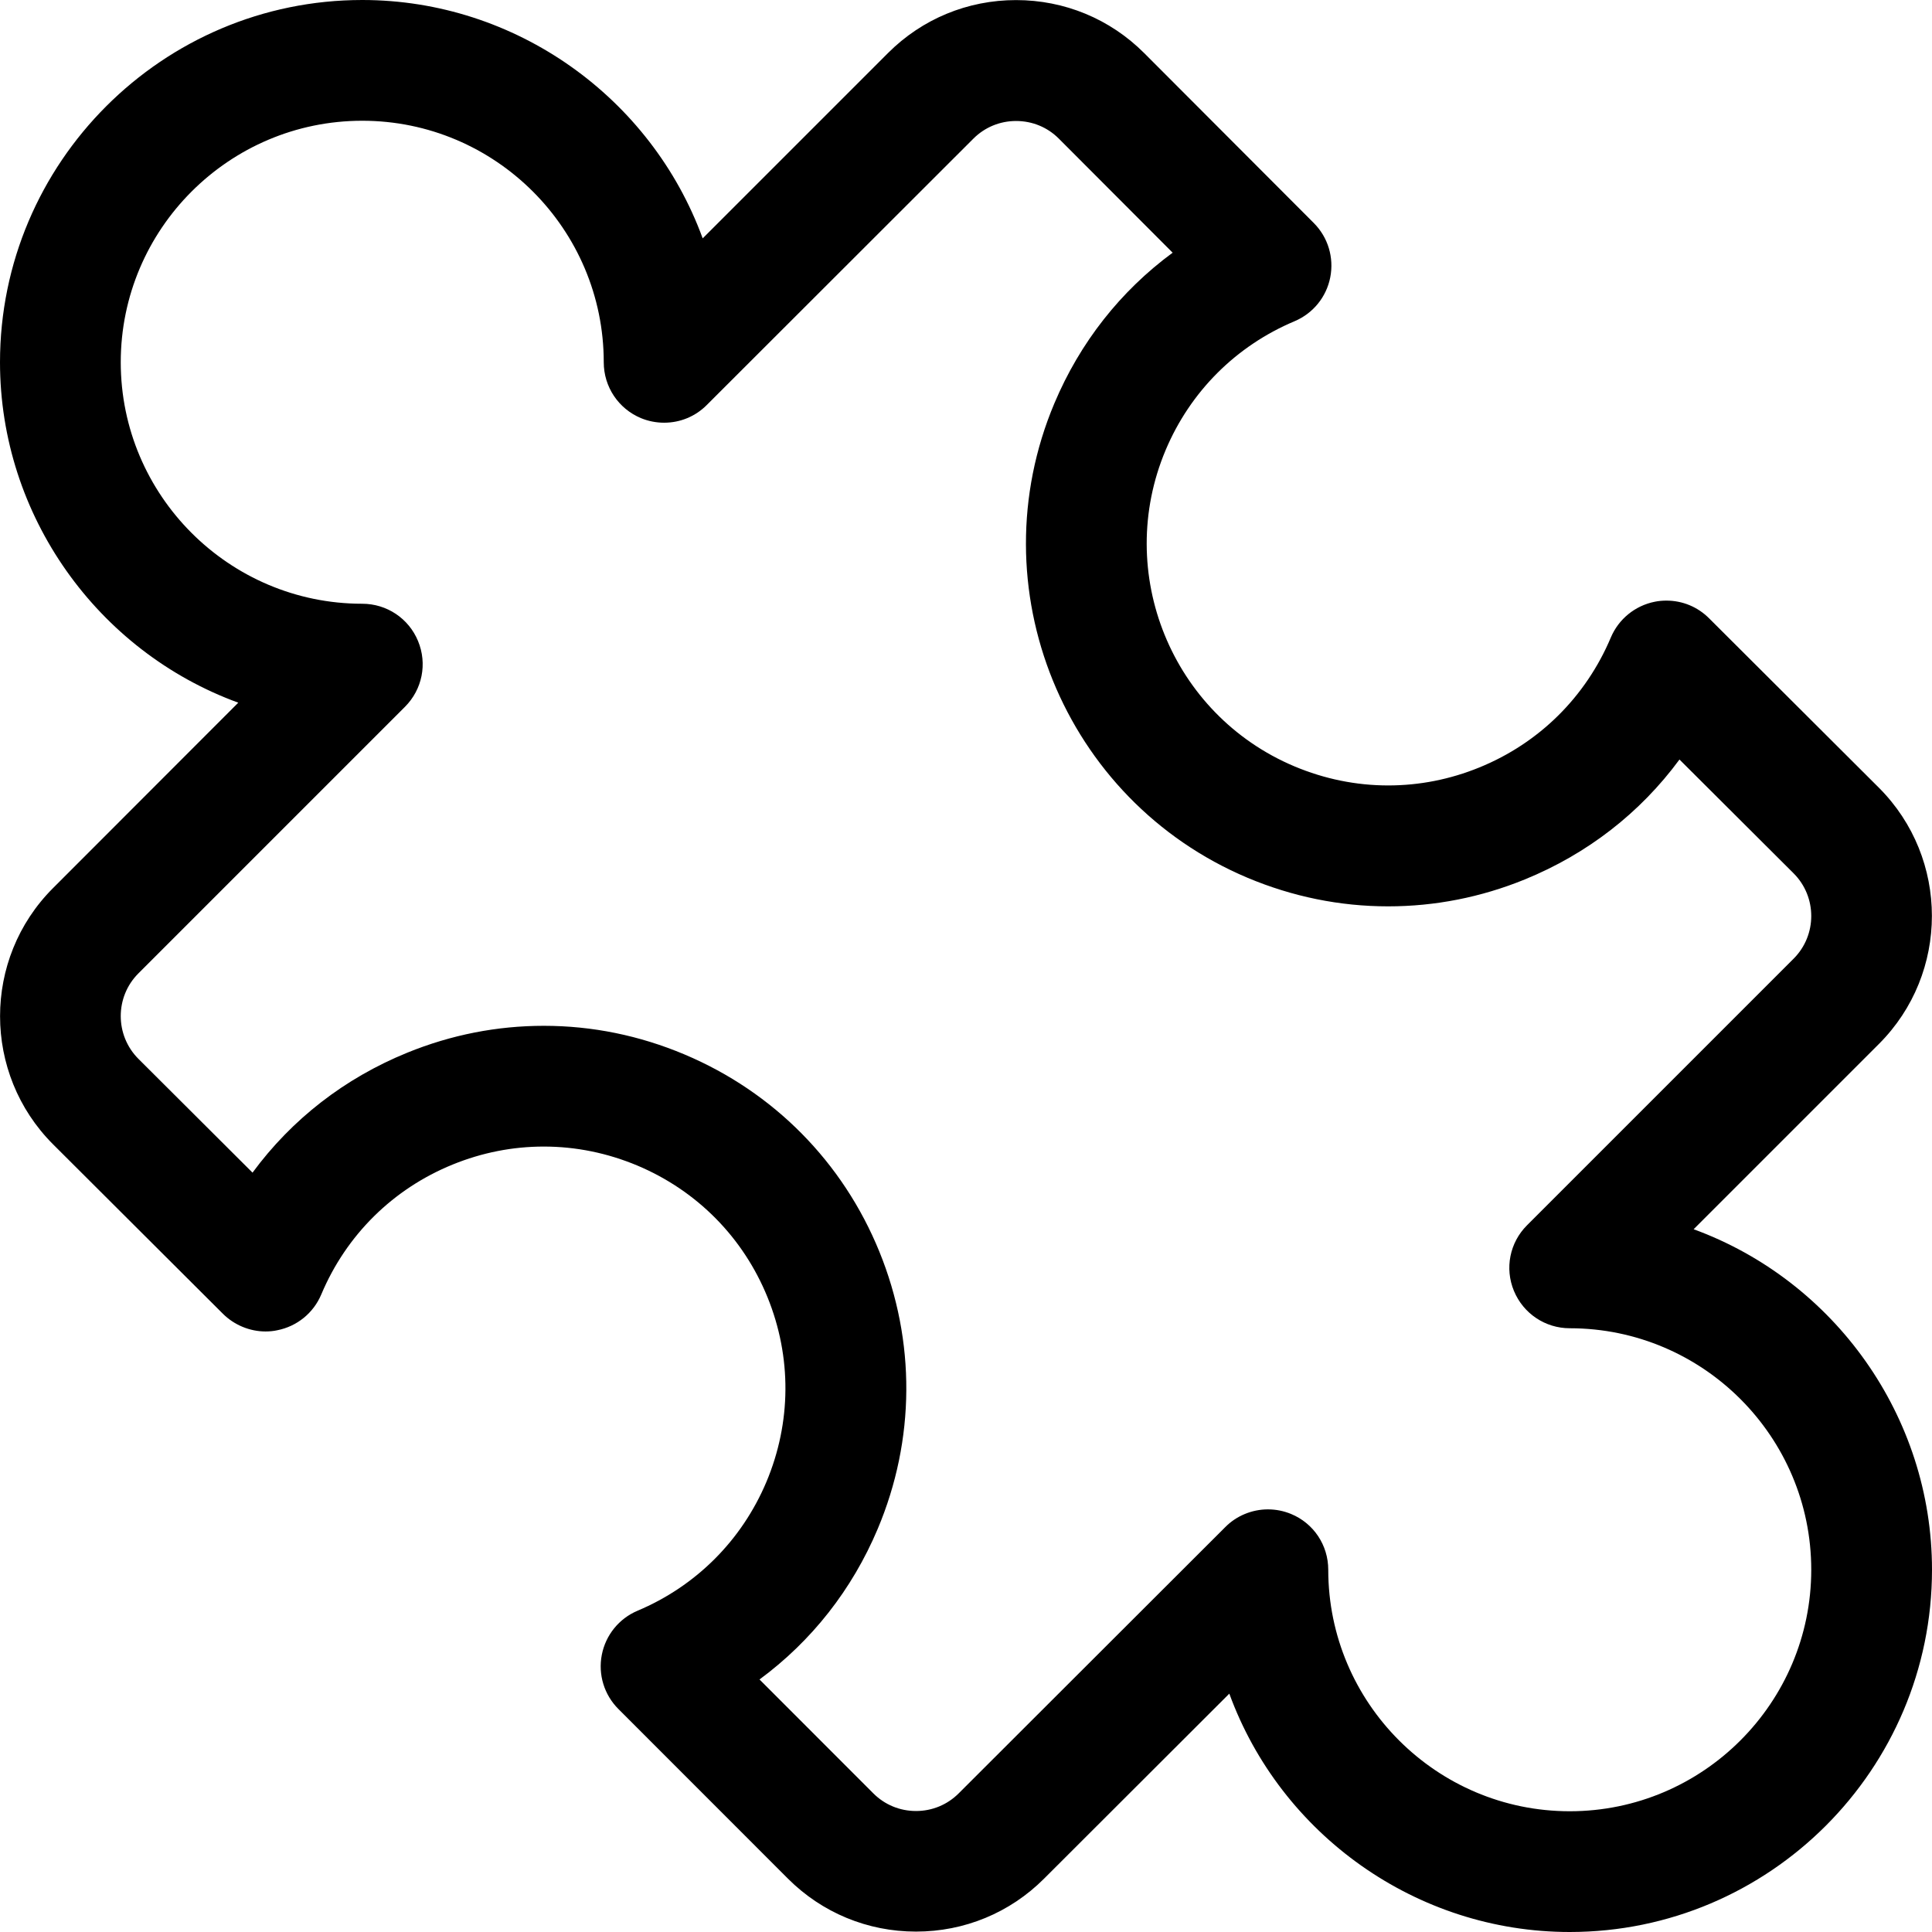
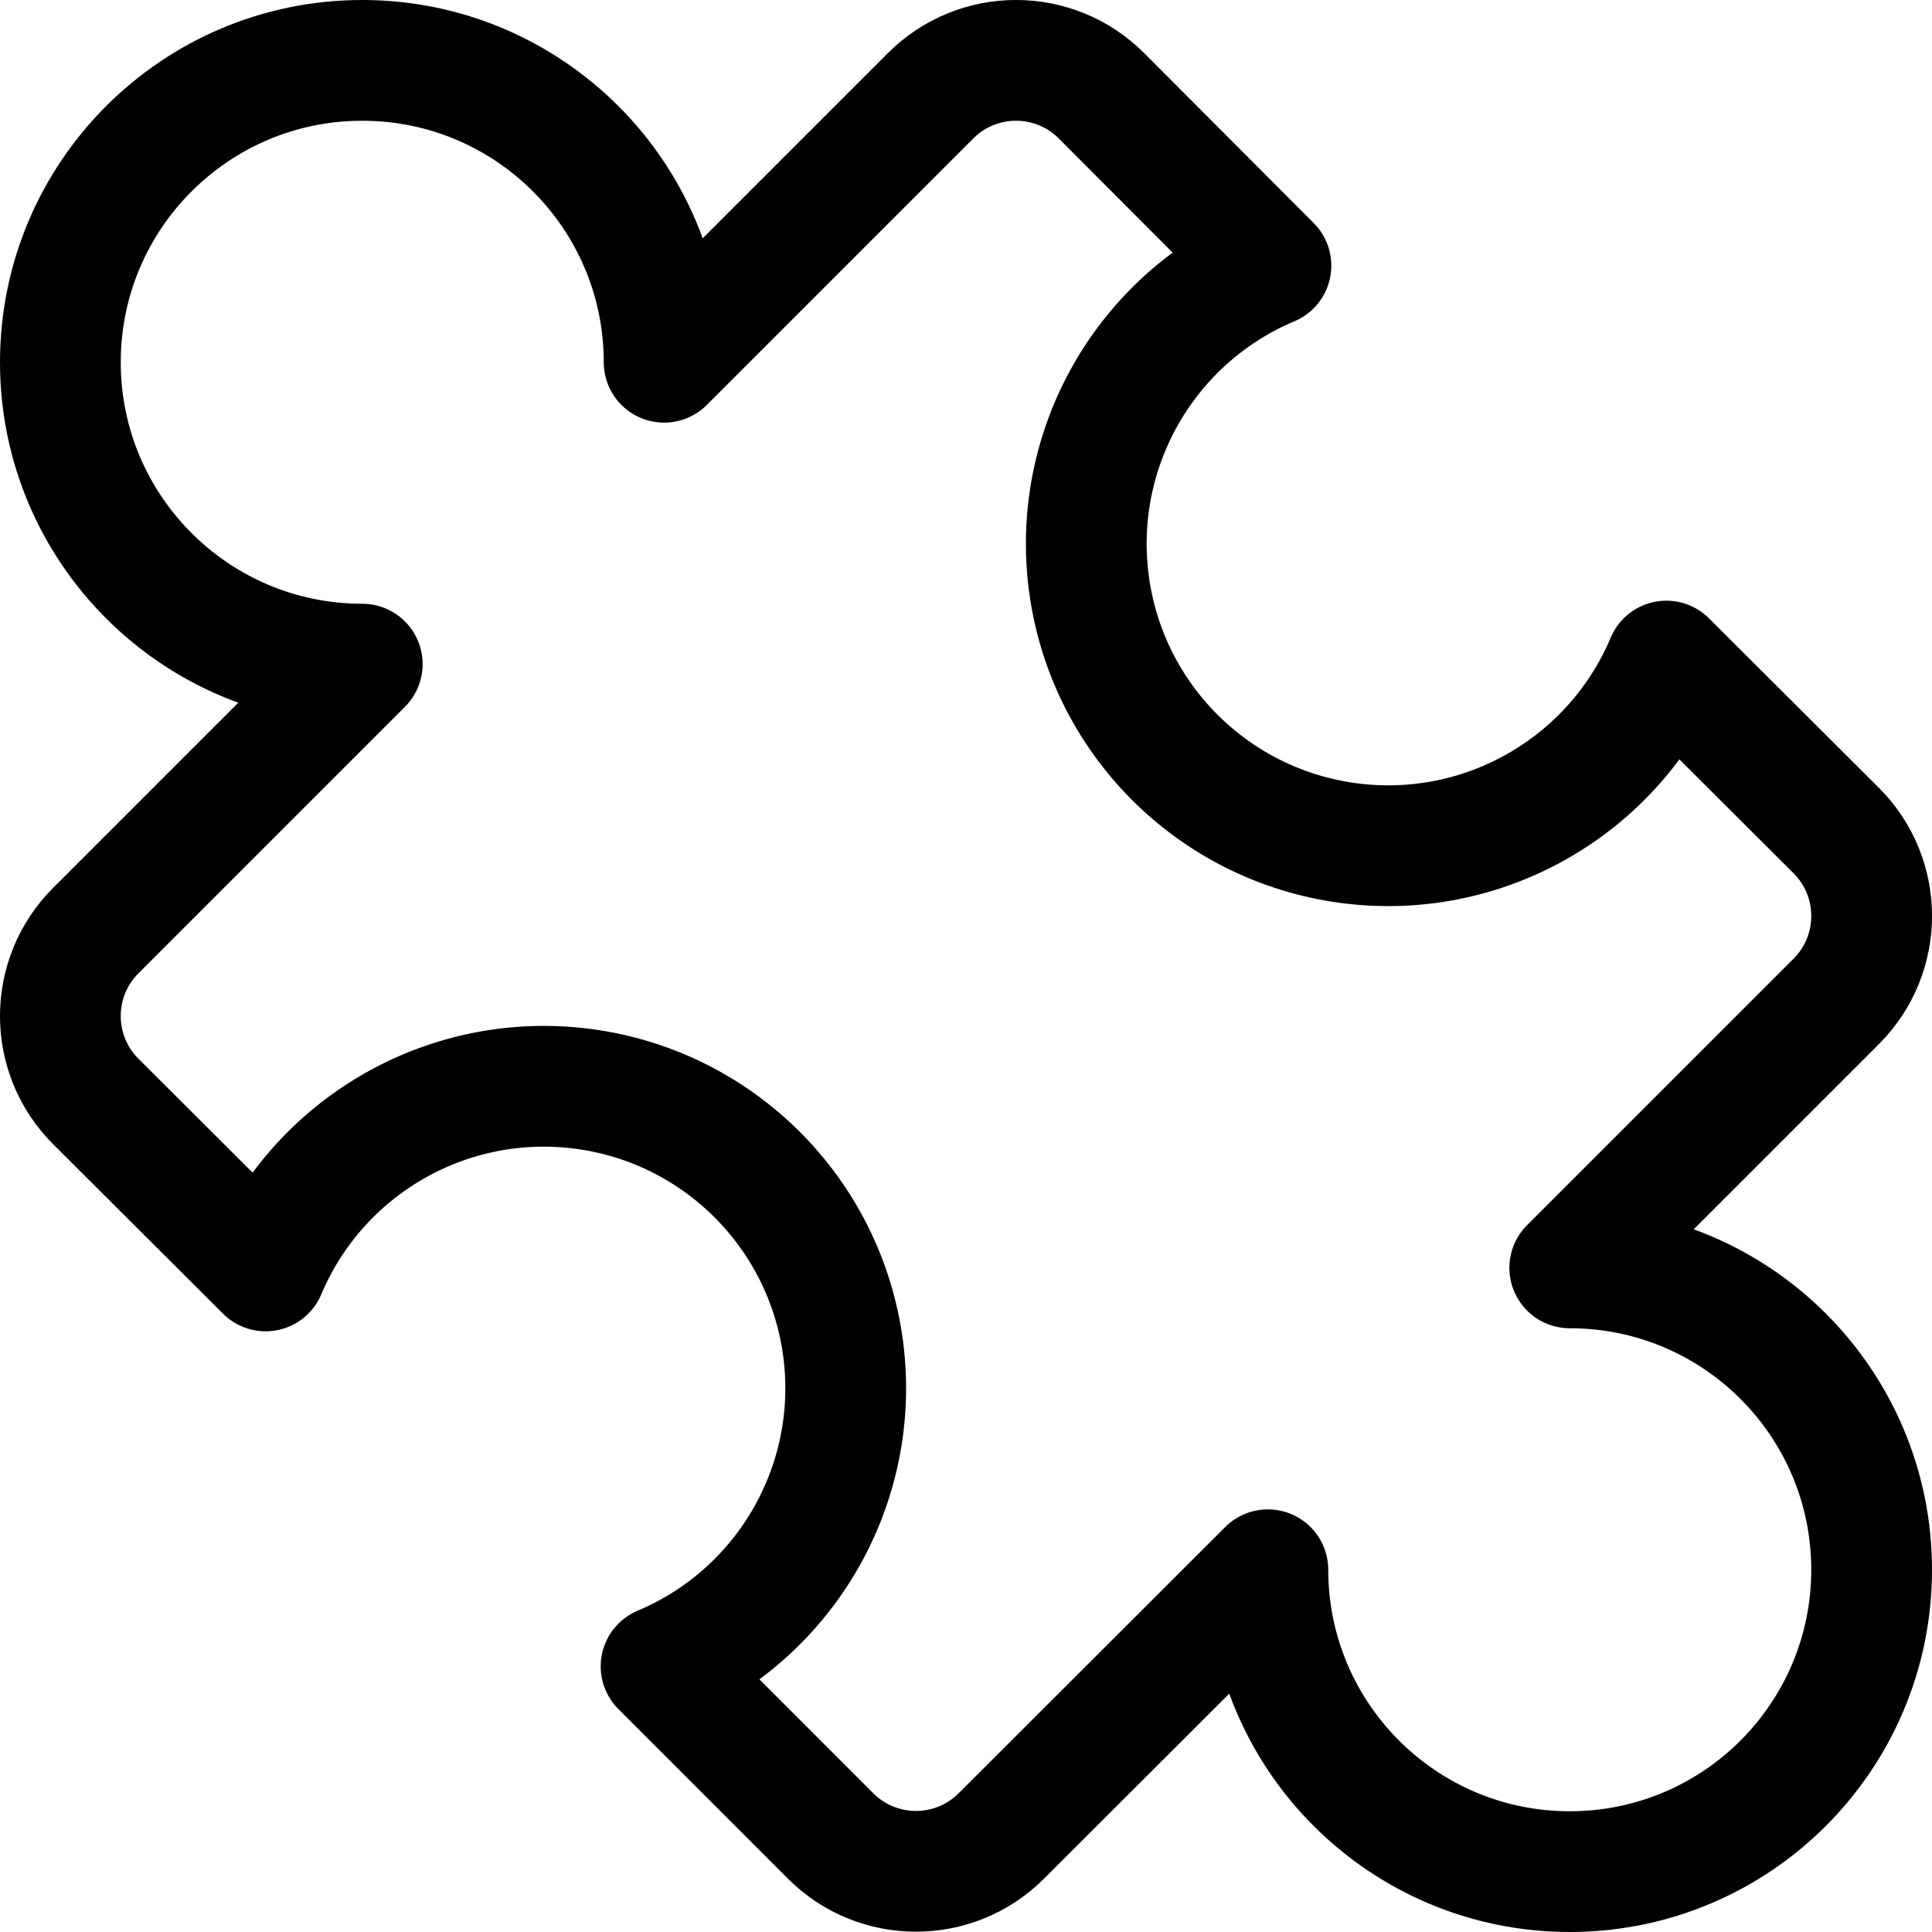
- <svg xmlns="http://www.w3.org/2000/svg" version="1.1" id="Layer_1" x="0px" y="0px" viewBox="0 0 24 24" style="enable-background:new 0 0 24 24;" xml:space="preserve">
-   <g>
-     <path d="M19.5,24c-1.906,0-3.591-1.212-4.229-2.961l-2.302,2.299c-0.424,0.424-0.989,0.657-1.59,0.657s-1.167-0.234-1.591-0.658   L7.682,21.23c-0.177-0.177-0.254-0.429-0.206-0.674c0.048-0.245,0.214-0.45,0.444-0.547c0.726-0.306,1.294-0.874,1.6-1.599   c0.311-0.739,0.316-1.554,0.014-2.296s-0.875-1.322-1.614-1.634c-0.374-0.157-0.766-0.237-1.165-0.237   c-0.387,0-0.767,0.075-1.131,0.223c-0.742,0.302-1.322,0.875-1.633,1.614c-0.097,0.231-0.302,0.397-0.547,0.445   c-0.045,0.01-0.095,0.015-0.145,0.015c-0.196,0-0.389-0.08-0.529-0.219l-2.111-2.106c-0.877-0.877-0.878-2.305-0.001-3.182   L2.96,8.729C1.212,8.091,0,6.406,0,4.5C0,2.019,2.019,0,4.5,0c1.906,0,3.59,1.212,4.229,2.961l2.302-2.302   c0.424-0.424,0.989-0.658,1.591-0.658c0.602,0,1.167,0.234,1.591,0.658l2.107,2.111c0.177,0.177,0.253,0.429,0.205,0.675   c-0.048,0.245-0.214,0.449-0.445,0.546c-0.726,0.306-1.294,0.874-1.6,1.6c-0.642,1.524,0.075,3.287,1.6,3.929   c0.374,0.157,0.766,0.237,1.165,0.237c0.387,0,0.768-0.075,1.131-0.223c0.742-0.302,1.322-0.875,1.634-1.614   c0.097-0.23,0.301-0.396,0.546-0.445c0.048-0.01,0.097-0.014,0.145-0.014c0.2,0,0.388,0.078,0.529,0.219l2.111,2.106   c0.877,0.878,0.877,2.305,0,3.182l-2.302,2.302C22.788,15.91,24,17.594,24,19.5C24,21.981,21.981,24,19.5,24z M15.75,18.75   c0.099,0,0.196,0.019,0.288,0.057c0.281,0.116,0.462,0.388,0.462,0.693c0,1.654,1.346,3,3,3s3-1.346,3-3s-1.346-3-3-3   c-0.304,0-0.576-0.182-0.693-0.463s-0.053-0.602,0.163-0.817l3.311-3.311c0.292-0.292,0.292-0.768,0-1.06l-1.418-1.414   c-0.488,0.663-1.145,1.173-1.922,1.49c-0.545,0.222-1.116,0.334-1.697,0.334c-0.6,0-1.188-0.12-1.747-0.355   c-2.286-0.964-3.363-3.608-2.399-5.894c0.318-0.755,0.821-1.394,1.469-1.871l-1.415-1.418c-0.141-0.141-0.329-0.218-0.53-0.218   c-0.201,0-0.389,0.078-0.53,0.219L8.78,5.031c-0.141,0.142-0.33,0.22-0.53,0.22c-0.099,0-0.196-0.019-0.288-0.057   C7.682,5.077,7.5,4.805,7.5,4.5c0-1.654-1.346-3-3-3s-3,1.346-3,3s1.346,3,3,3c0.305,0,0.577,0.182,0.693,0.463   C5.31,8.245,5.246,8.565,5.03,8.781l-3.311,3.311c-0.292,0.292-0.292,0.768,0,1.061l1.418,1.414   c0.488-0.663,1.144-1.173,1.922-1.49c0.545-0.222,1.115-0.334,1.697-0.334c0.6,0,1.188,0.12,1.748,0.356   c1.107,0.467,1.967,1.337,2.42,2.45c0.453,1.113,0.446,2.336-0.021,3.444c-0.318,0.754-0.821,1.393-1.468,1.87l1.414,1.415   c0.141,0.141,0.329,0.219,0.53,0.219c0.201,0,0.389-0.078,0.53-0.219l3.312-3.308C15.359,18.83,15.553,18.75,15.75,18.75z" />
-   </g>
+ <svg xmlns="http://www.w3.org/2000/svg" viewBox="0 0 24 24">
+   <defs>
+     <style>.a{fill:none;stroke:currentColor;stroke-linecap:round;stroke-linejoin:round;stroke-width:1.5px;}</style>
+   </defs>
+   <path class="a" d="M19.5,15.75l3.311-3.311a1.5,1.5,0,0,0,0-2.121L20.7,8.212A3.75,3.75,0,1,1,15.788,3.3L13.682,1.189a1.5,1.5,0,0,0-2.121,0L8.25,4.5A3.75,3.75,0,1,0,4.5,8.25L1.189,11.561a1.5,1.5,0,0,0,0,2.121L3.3,15.788A3.75,3.75,0,1,1,8.212,20.7l2.106,2.107a1.5,1.5,0,0,0,2.121,0L15.75,19.5a3.75,3.75,0,1,0,3.75-3.75Z" />
</svg>
